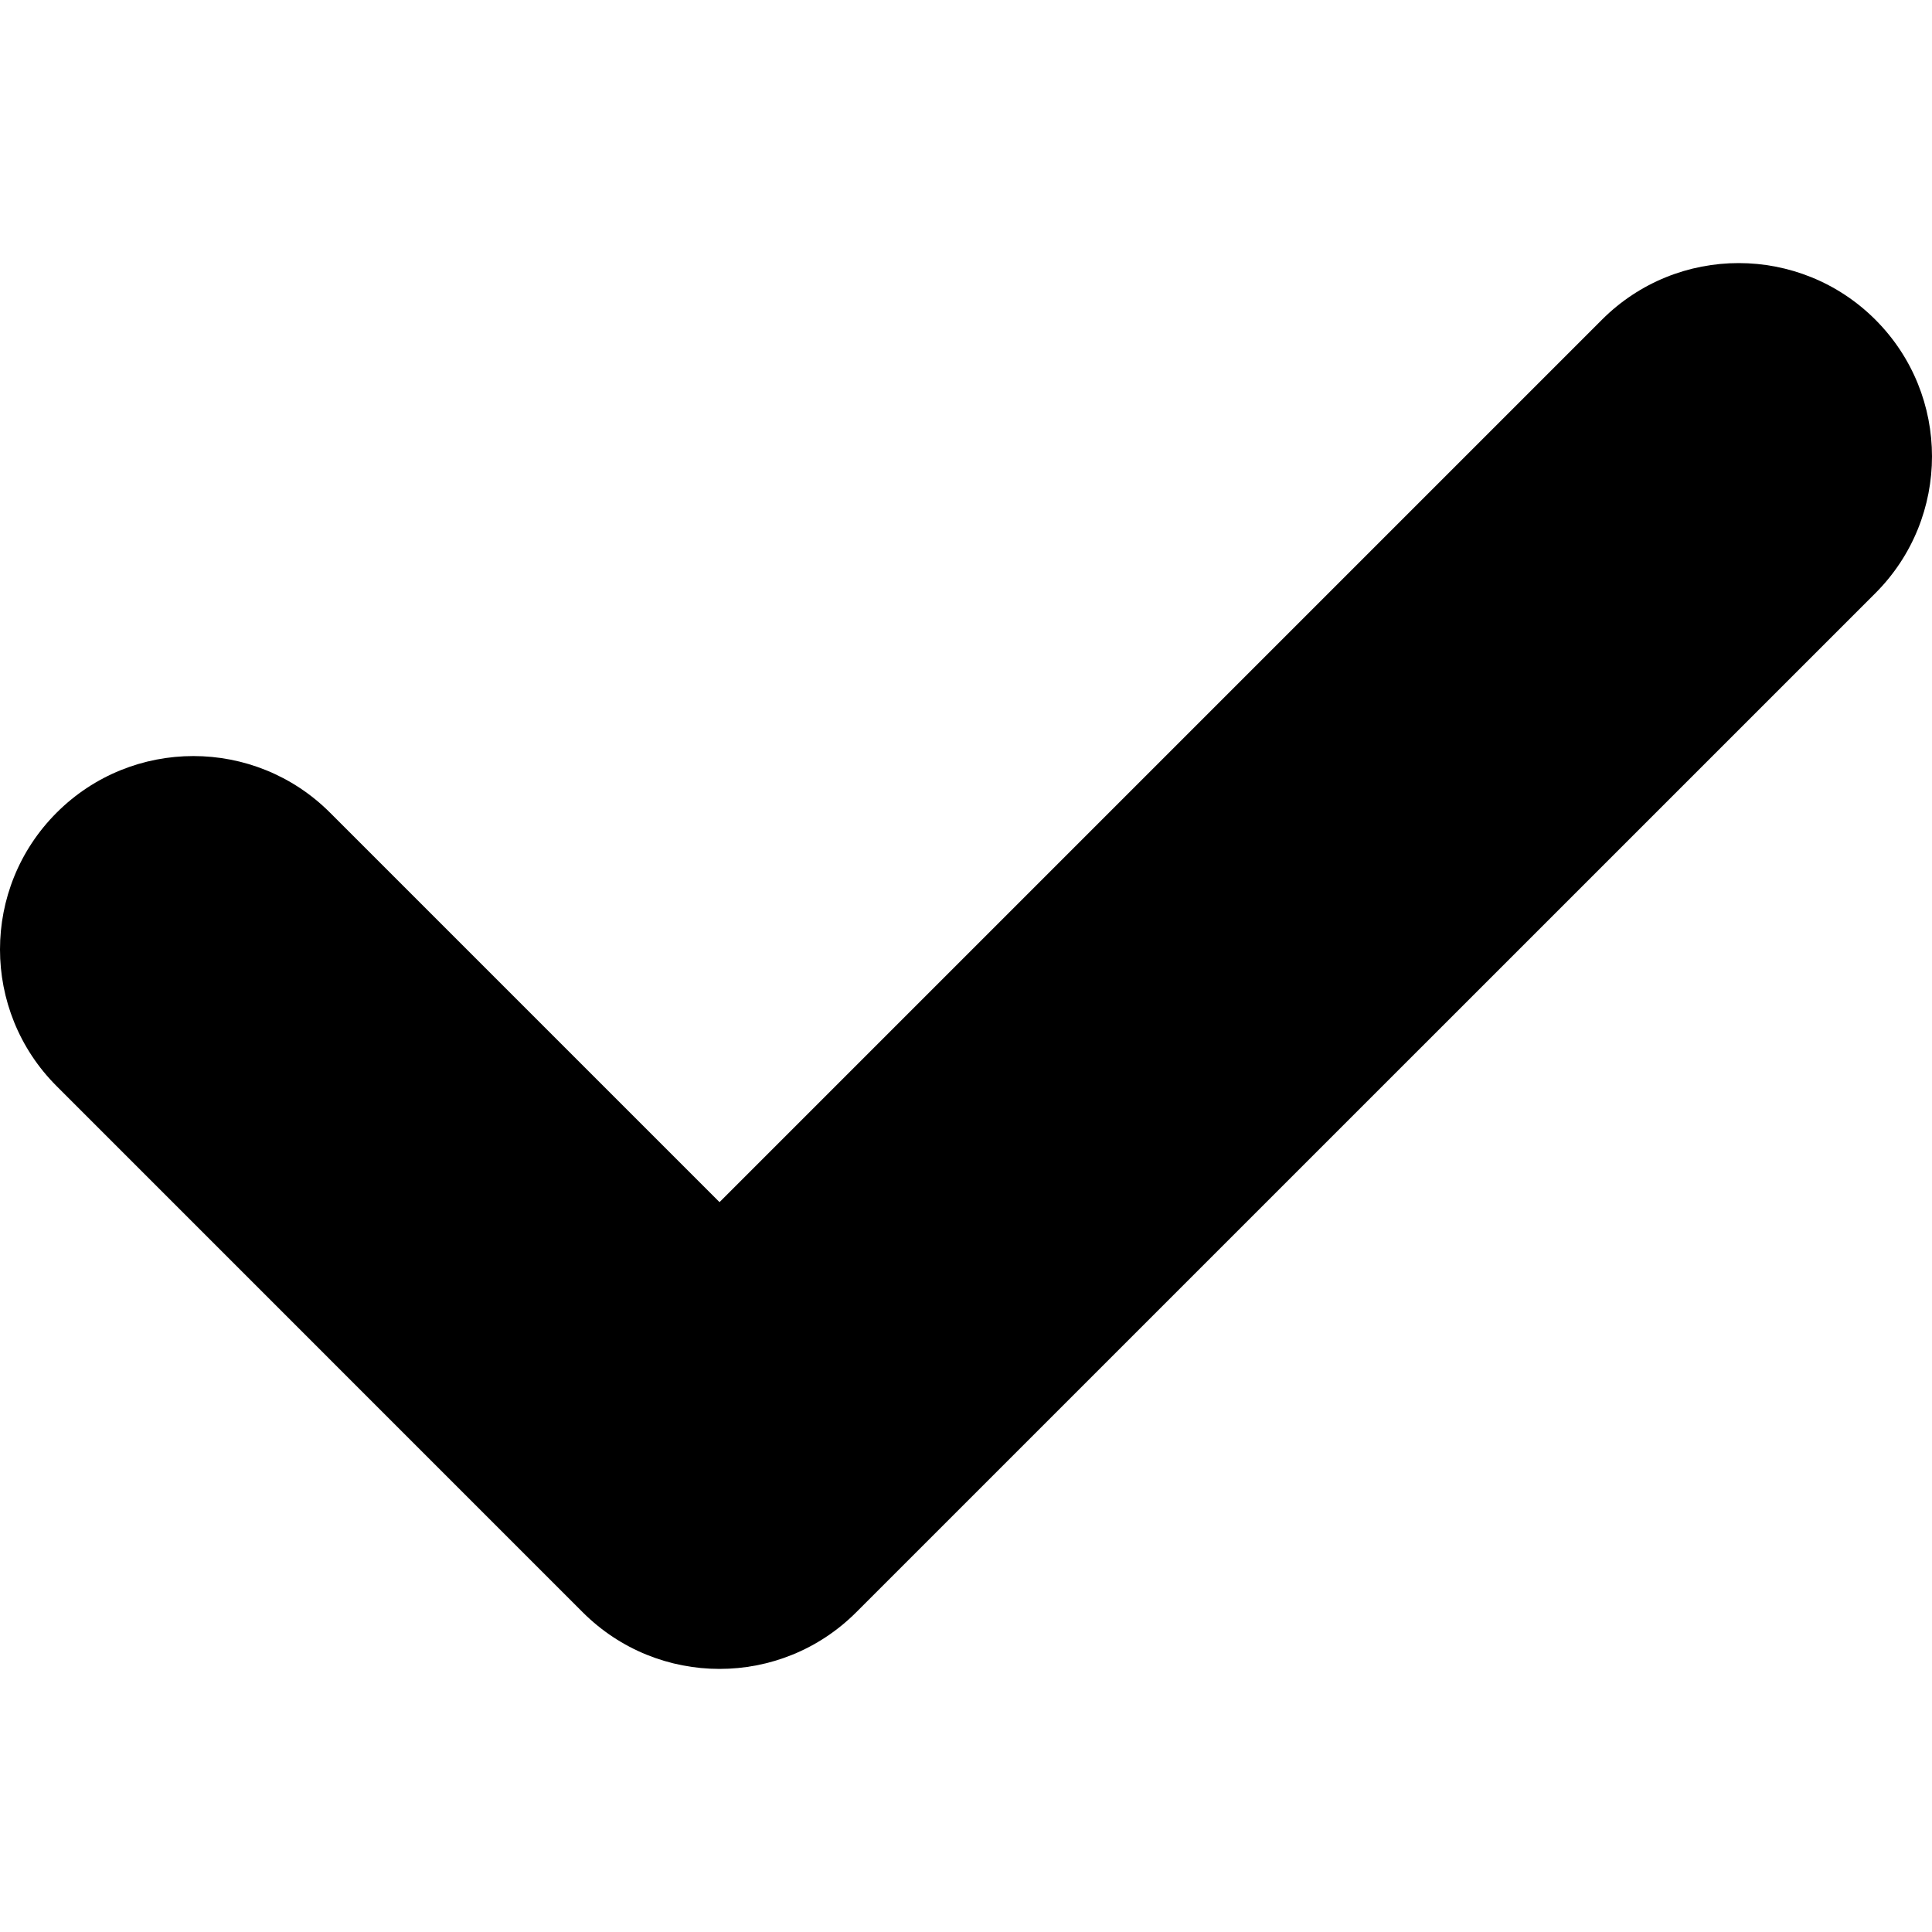
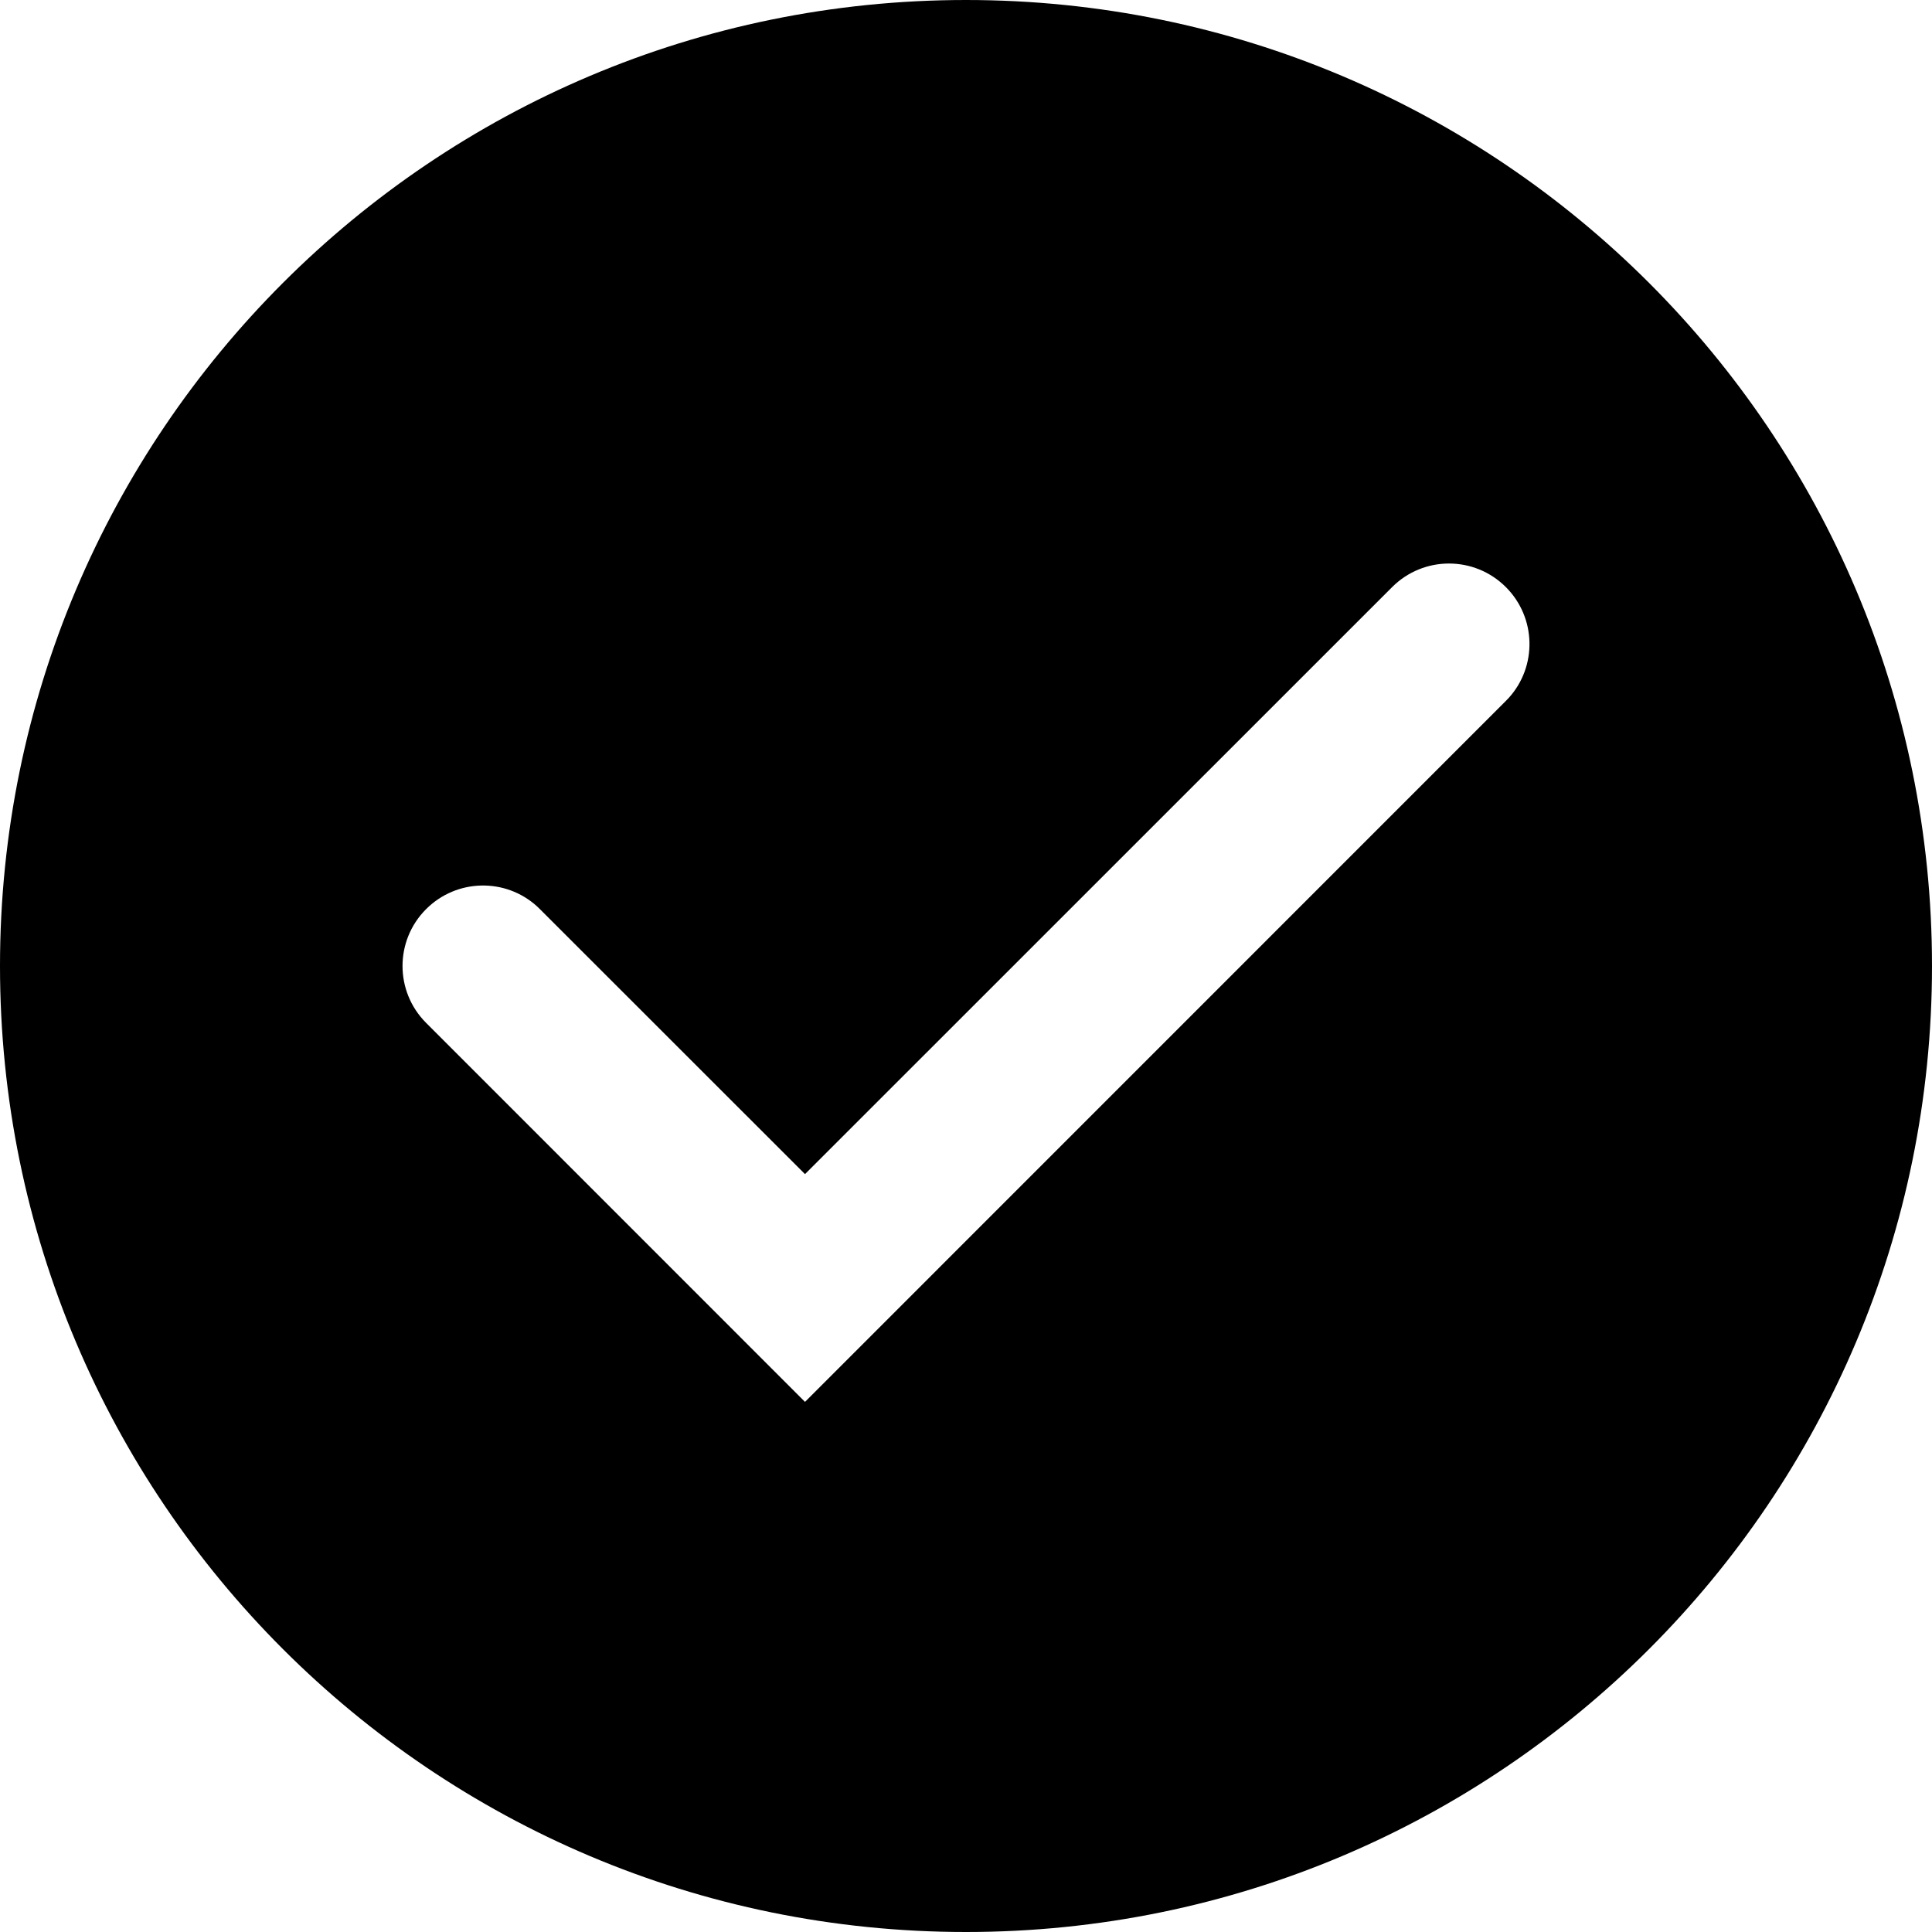
- <svg xmlns="http://www.w3.org/2000/svg" version="1.1" id="Capa_1" x="0px" y="0px" width="405.272px" height="405.272px" viewBox="0 0 405.272 405.272" style="enable-background:new 0 0 405.272 405.272;" xml:space="preserve">
-   <g>
-     <path d="M393.401,124.425L179.603,338.208c-15.832,15.835-41.514,15.835-57.361,0L11.878,227.836   c-15.838-15.835-15.838-41.52,0-57.358c15.841-15.841,41.521-15.841,57.355-0.006l81.698,81.699L336.037,67.064   c15.841-15.841,41.523-15.829,57.358,0C409.23,82.902,409.23,108.578,393.401,124.425z" />
-   </g>
-   <g>
- </g>
-   <g>
- </g>
-   <g>
- </g>
-   <g>
- </g>
-   <g>
- </g>
-   <g>
- </g>
-   <g>
- </g>
-   <g>
- </g>
-   <g>
- </g>
-   <g>
- </g>
-   <g>
- </g>
-   <g>
- </g>
-   <g>
- </g>
-   <g>
- </g>
-   <g>
- </g>
+ <svg xmlns="http://www.w3.org/2000/svg" width="18" height="18" viewBox="0 0 18 18" fill="none">
+   <path fill-rule="evenodd" clip-rule="evenodd" d="M9 0C13.971 0 18 4.029 18 9C18 13.971 13.971 18 9 18C4.029 18 0 13.971 0 9C0 4.029 4.029 0 9 0ZM14.03 5.47C13.737 5.177 13.263 5.177 12.97 5.47L7.5 10.939L5.03 8.47L5.003 8.444C4.709 8.177 4.254 8.186 3.97 8.47C3.677 8.763 3.677 9.237 3.97 9.53L7.5 13.061L14.03 6.53L14.056 6.503C14.323 6.209 14.314 5.754 14.03 5.47Z" fill="currentColor" />
</svg>
